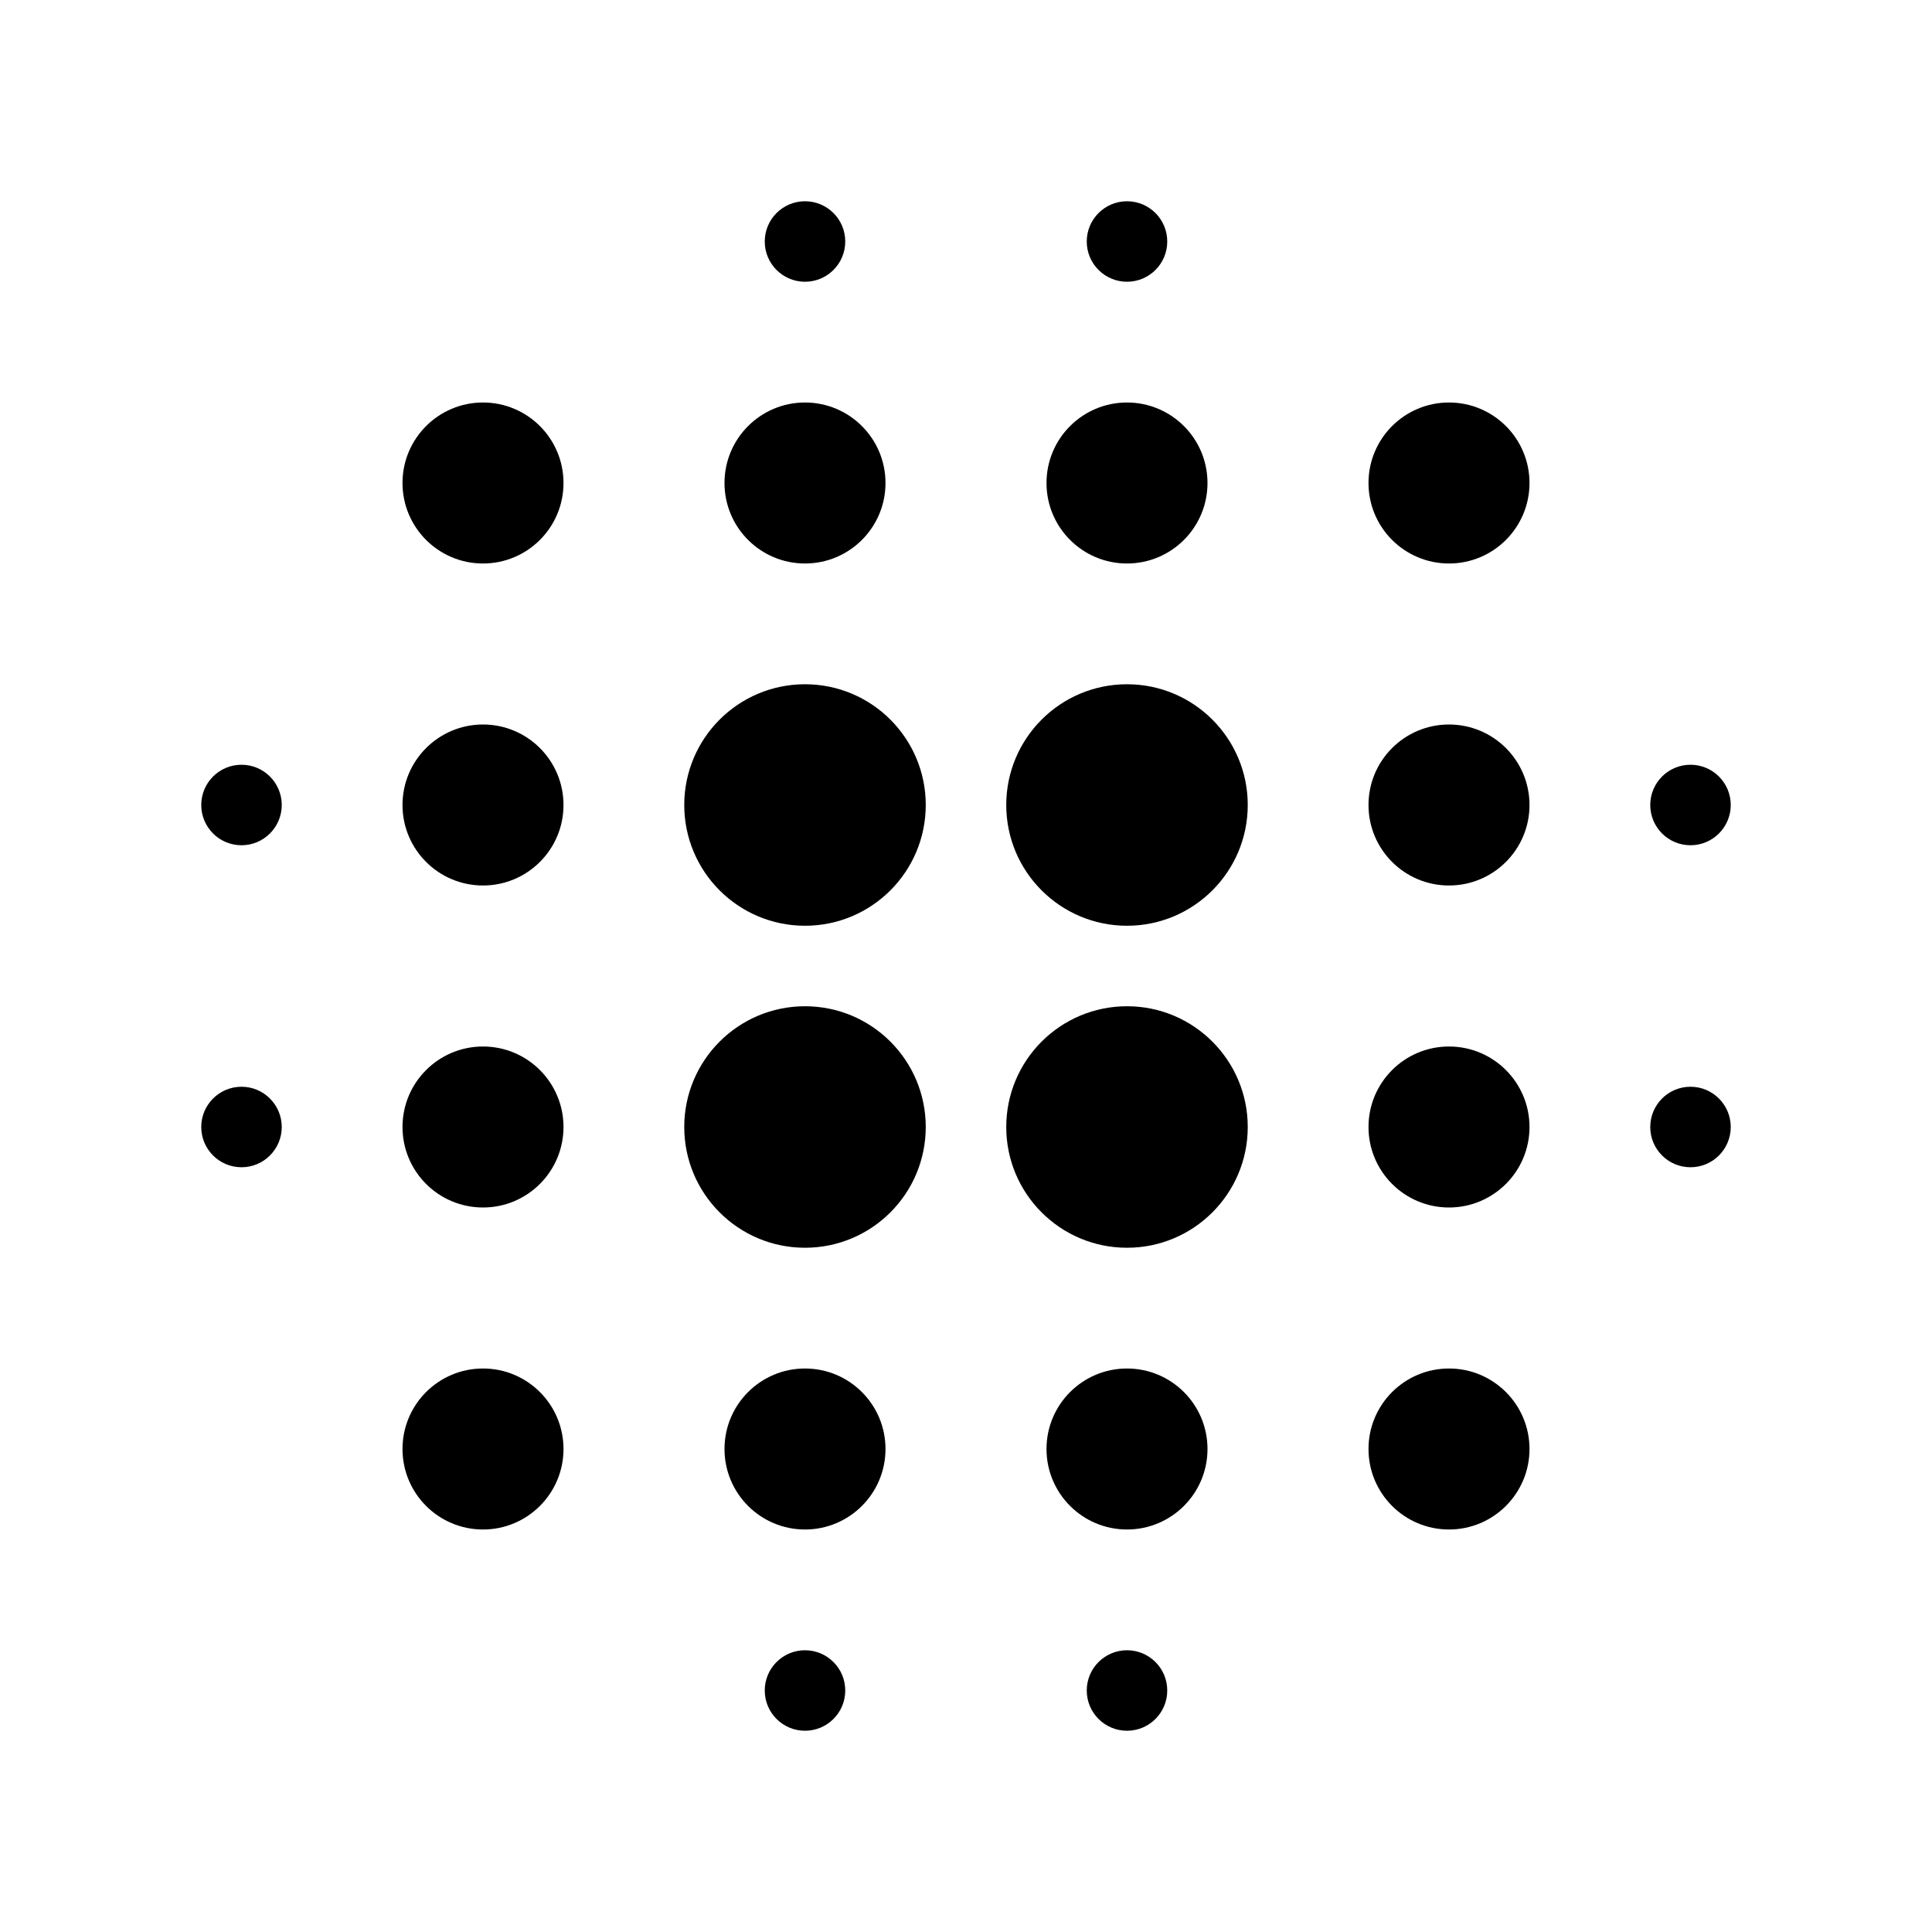
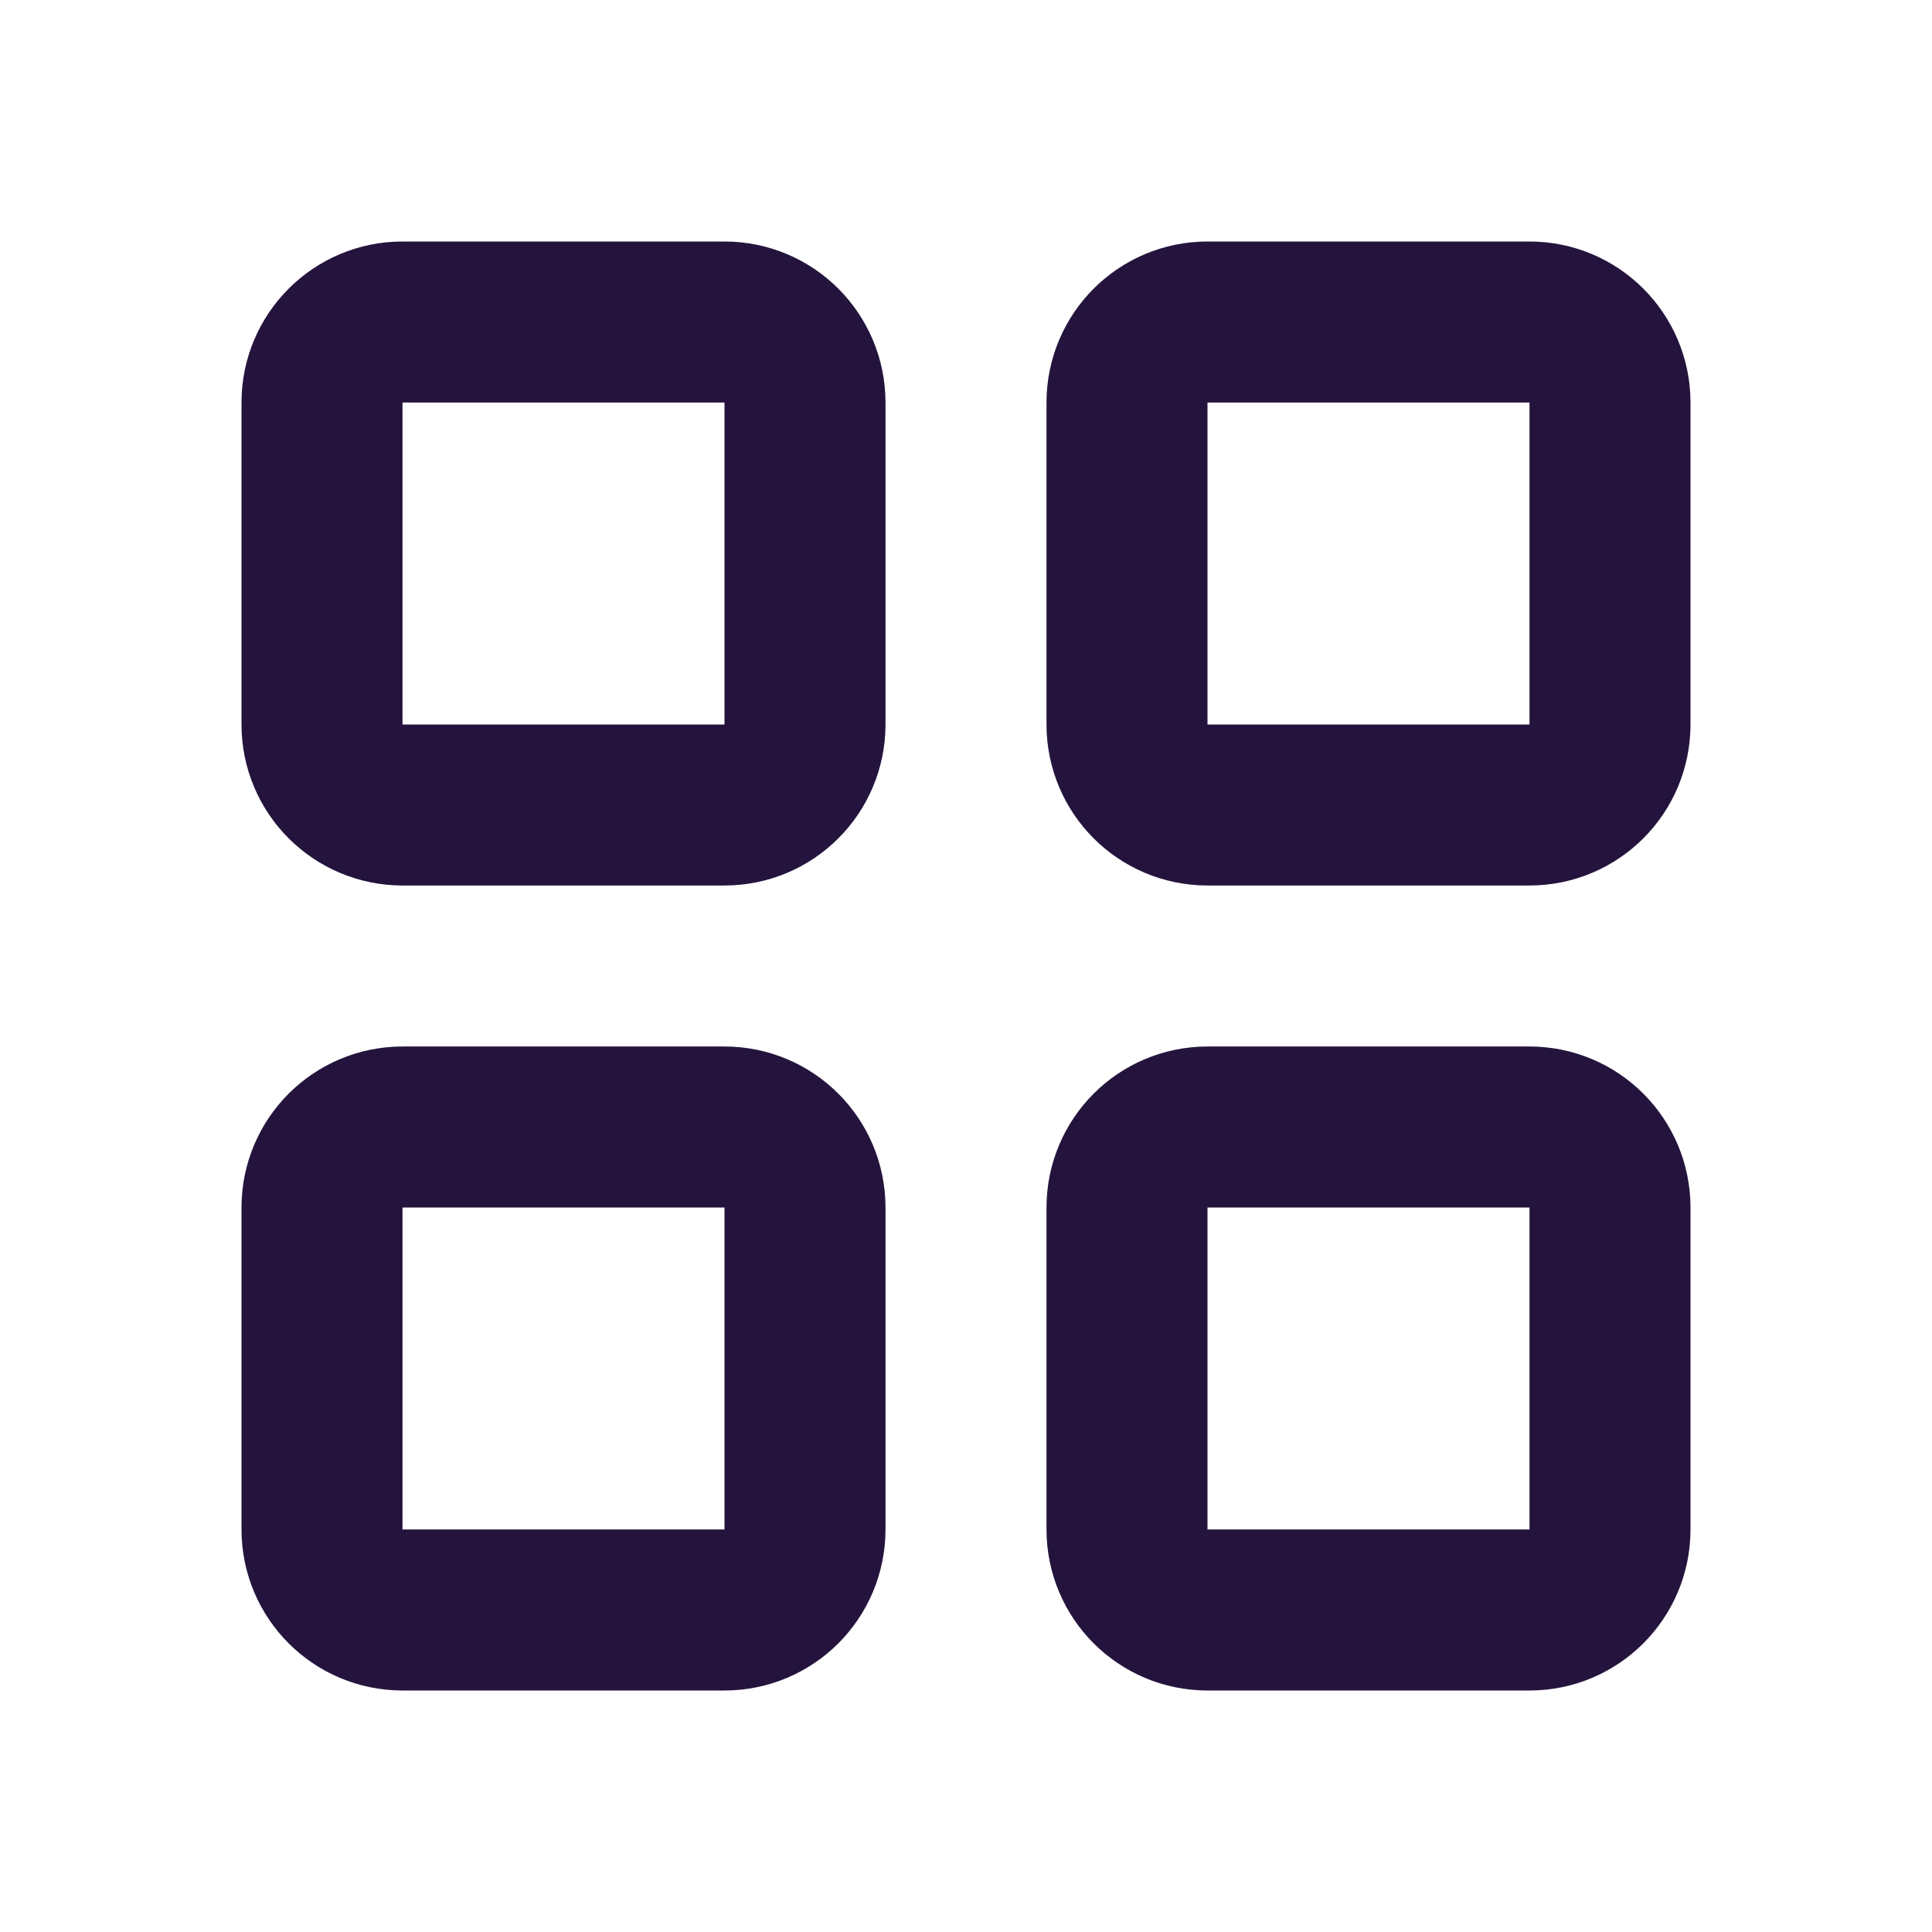
- <svg xmlns="http://www.w3.org/2000/svg" version="1.1" viewBox="0 0 24 24">
-   <path d="M3 9.5a.5.5 0 0 0 0 1 .5.5 0 0 0 0-1zm18 1a.5.5 0 0 0 0-1 .5.5 0 0 0 0 1zm0 3a.5.5 0 0 0 0 1 .5.5 0 0 0 0-1zm-18 0a.5.5 0 0 0 0 1 .5.5 0 0 0 0-1zm7 7a.5.5 0 0 0 0 1 .5.5 0 0 0 0-1zm0-17a.5.5 0 0 0 0-1 .5.5 0 0 0 0 1zm4 0a.5.5 0 0 0 0-1 .5.5 0 0 0 0 1zm0 17a.5.5 0 0 0 0 1 .5.5 0 0 0 0-1zM6 5a1 1 0 0 0 0 2 1 1 0 0 0 0-2zm0 4a1 1 0 0 0 0 2 1 1 0 0 0 0-2zm0 4a1 1 0 0 0 0 2 1 1 0 0 0 0-2zm0 4a1 1 0 0 0 0 2 1 1 0 0 0 0-2zm4 0a1 1 0 0 0 0 2 1 1 0 0 0 0-2zm4 0a1 1 0 0 0 0 2 1 1 0 0 0 0-2zm4 0a1 1 0 0 0 0 2 1 1 0 0 0 0-2zm0-4a1 1 0 0 0 0 2 1 1 0 0 0 0-2zm0-4a1 1 0 0 0 0 2 1 1 0 0 0 0-2zm0-4a1 1 0 0 0 0 2 1 1 0 0 0 0-2zm-4 0a1 1 0 0 0 0 2 1 1 0 0 0 0-2zm-4 0a1 1 0 0 0 0 2 1 1 0 0 0 0-2zM10 8.5a1 1 0 0 0 0 3 1 1 0 0 0 0-3zm4 0a1 1 0 0 0 0 3 1 1 0 0 0 0-3zm0 4a1 1 0 0 0 0 3 1 1 0 0 0 0-3zm-4 0a1 1 0 0 0 0 3 1 1 0 0 0 0-3z" />
+ <svg xmlns="http://www.w3.org/2000/svg" viewBox="0 0 24 24" fill="none" stroke="#24143d" stroke-width="2" stroke-linecap="round" stroke-linejoin="round">
+   <rect x="4" y="4" width="6" height="6" rx="1" />
+   <rect x="14" y="4" width="6" height="6" rx="1" />
+   <rect x="4" y="14" width="6" height="6" rx="1" />
+   <rect x="14" y="14" width="6" height="6" rx="1" />
</svg>
